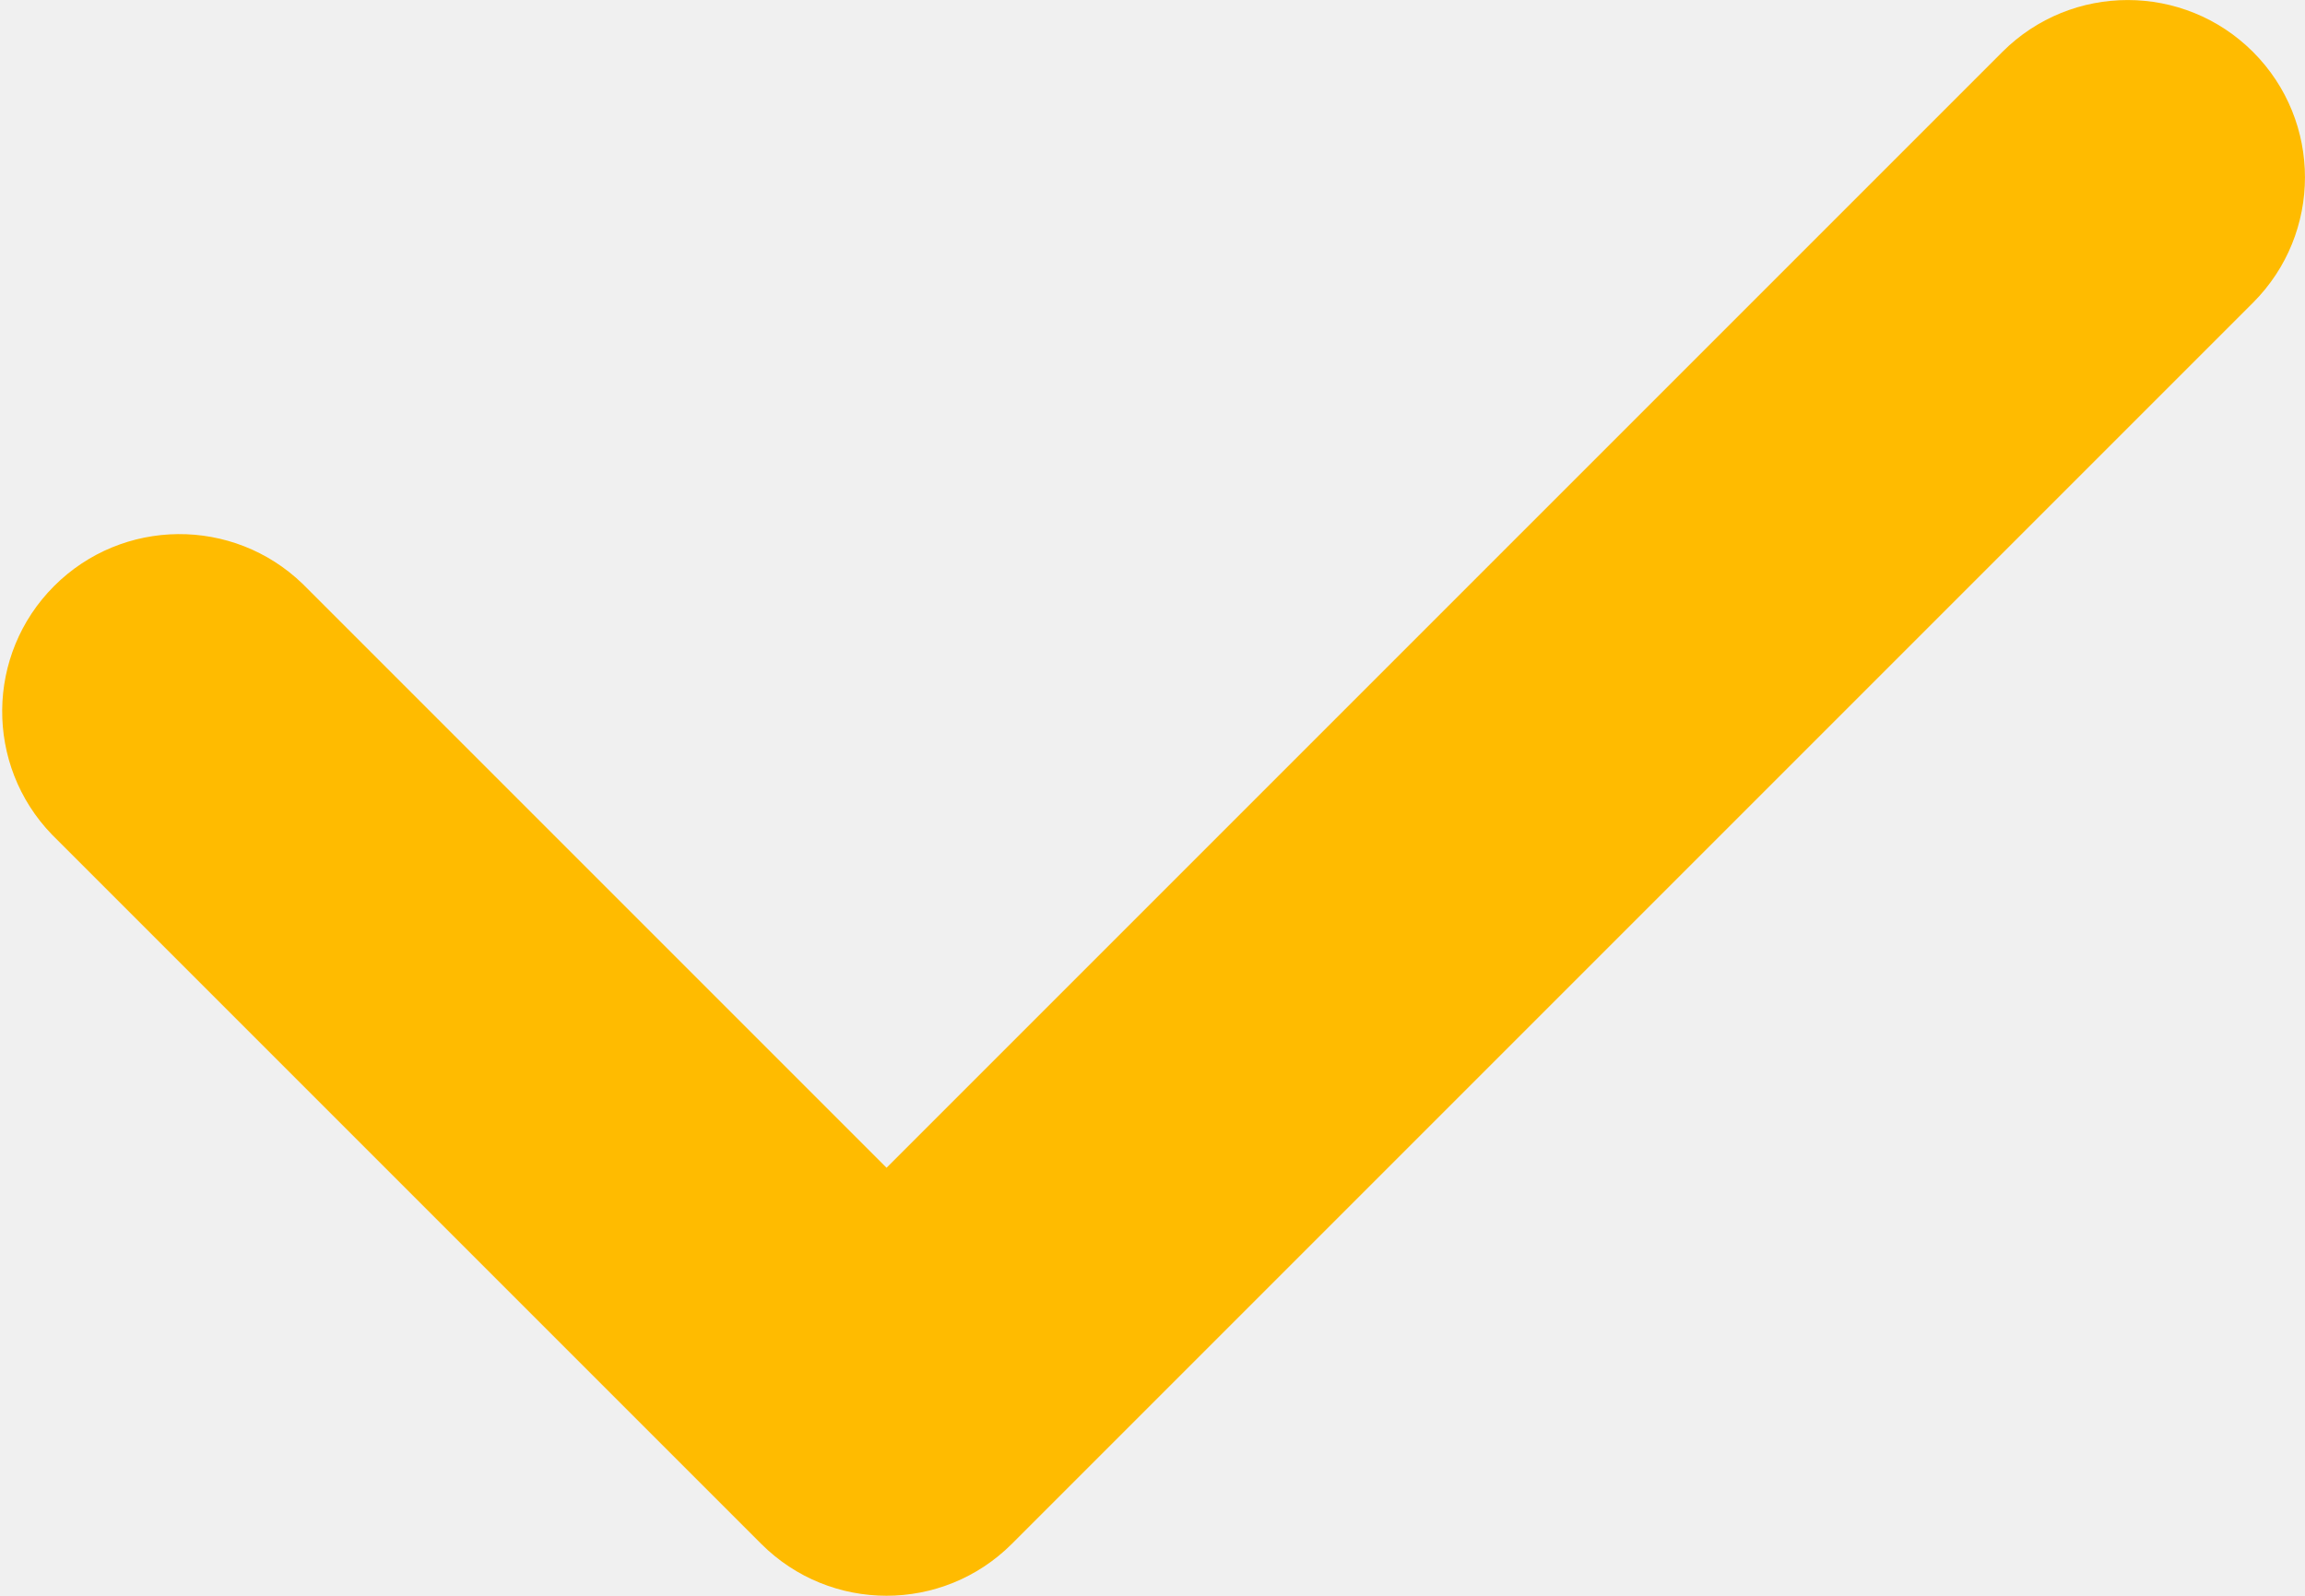
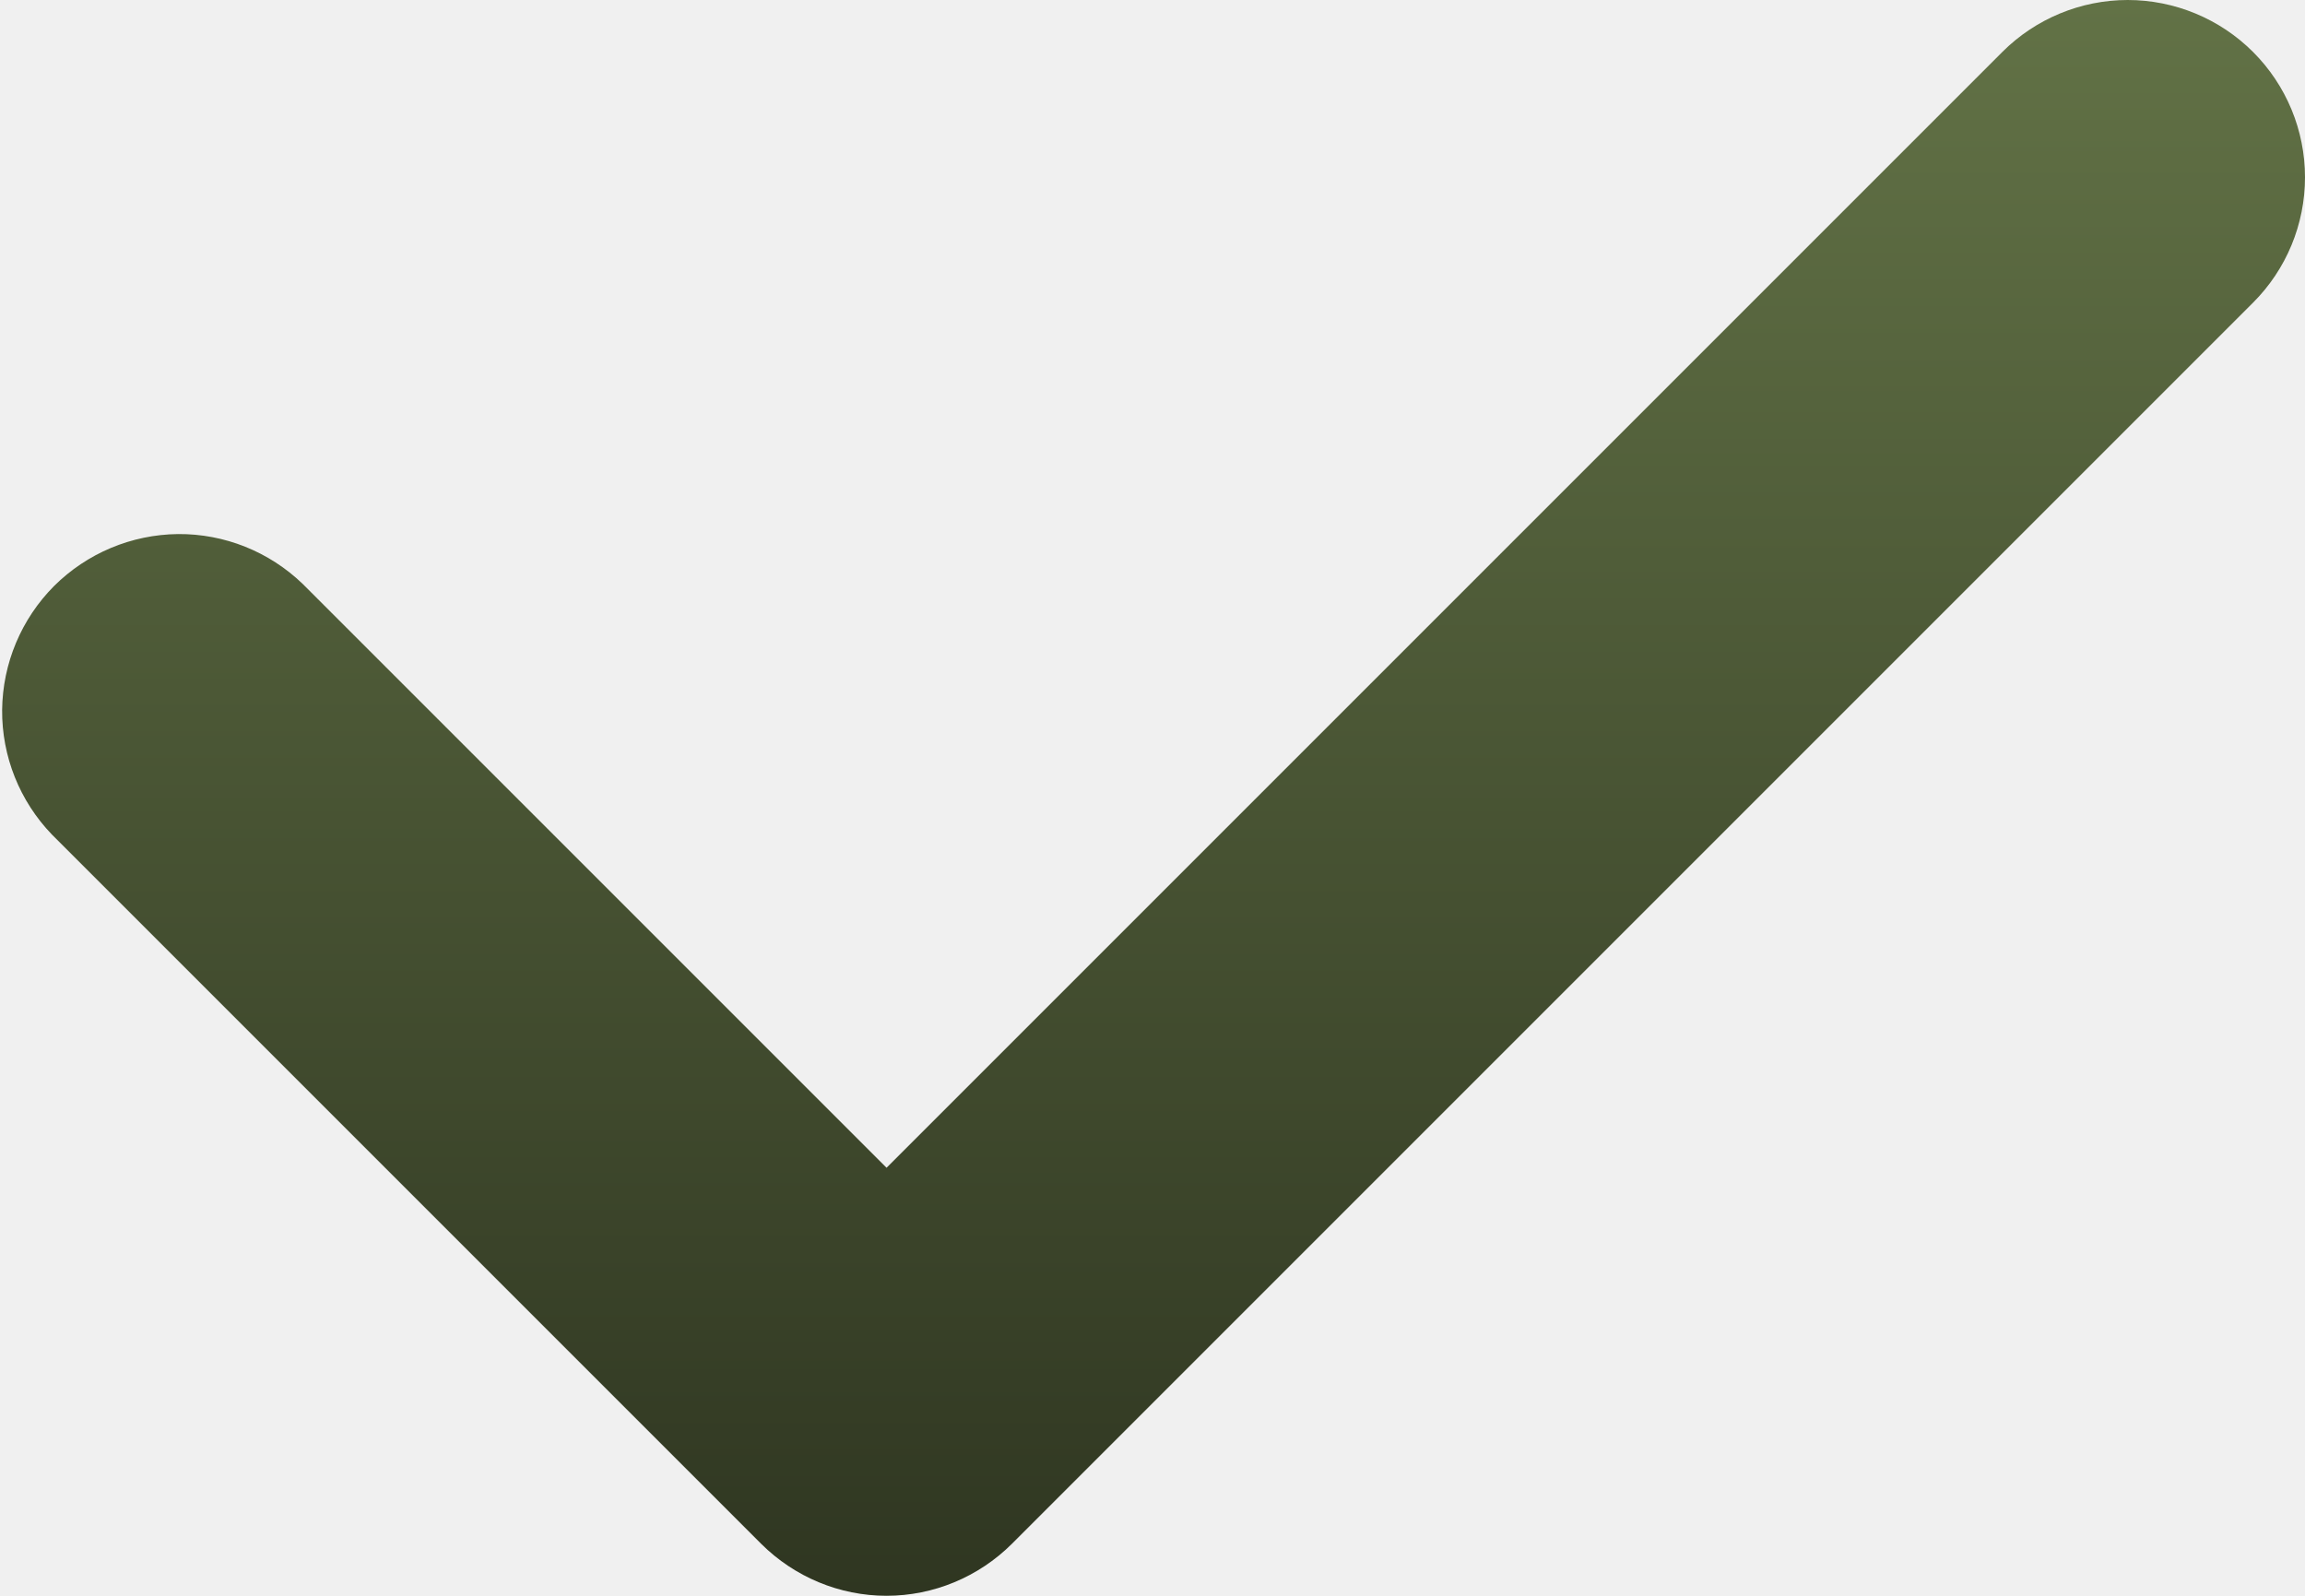
- <svg xmlns="http://www.w3.org/2000/svg" width="13" height="9" fill="none">
-   <path fill-rule="evenodd" clip-rule="evenodd" d="M12.707.293a1 1 0 0 1 0 1.414l-7 7a1 1 0 0 1-1.414 0l-4-4a1 1 0 0 1 1.414-1.414L5 6.586 11.293.293a1 1 0 0 1 1.414 0Z" fill="#FB0" />
+ <svg xmlns="http://www.w3.org/2000/svg" width="13" height="9" viewBox="0 0 13 9" fill="none">
+   <g clip-path="url(#clip0_1_9)">
+     <path fill-rule="evenodd" clip-rule="evenodd" d="M12.707 0.293C12.895 0.481 13 0.735 13 1C13 1.265 12.895 1.519 12.707 1.707L5.707 8.707C5.519 8.894 5.265 9 5 9C4.735 9 4.481 8.894 4.293 8.707L0.293 4.707C0.111 4.518 0.01 4.266 0.012 4.004C0.015 3.741 0.12 3.491 0.305 3.305C0.491 3.12 0.741 3.015 1.004 3.012C1.266 3.01 1.518 3.111 1.707 3.293L5 6.586L11.293 0.293C11.48 0.106 11.735 0 12 0C12.265 0 12.52 0.106 12.707 0.293Z" fill="url(#paint0_linear_1_9)" />
+   </g>
+   <defs>
+     <linearGradient id="paint0_linear_1_9" x1="6.506" y1="0" x2="6.506" y2="9" gradientUnits="userSpaceOnUse">
+       <stop stop-color="#627246" />
+       <stop offset="1" stop-color="#2F3621" />
+     </linearGradient>
+     <clipPath id="clip0_1_9">
+       <rect width="13" height="9" fill="white" />
+     </clipPath>
+   </defs>
</svg>
